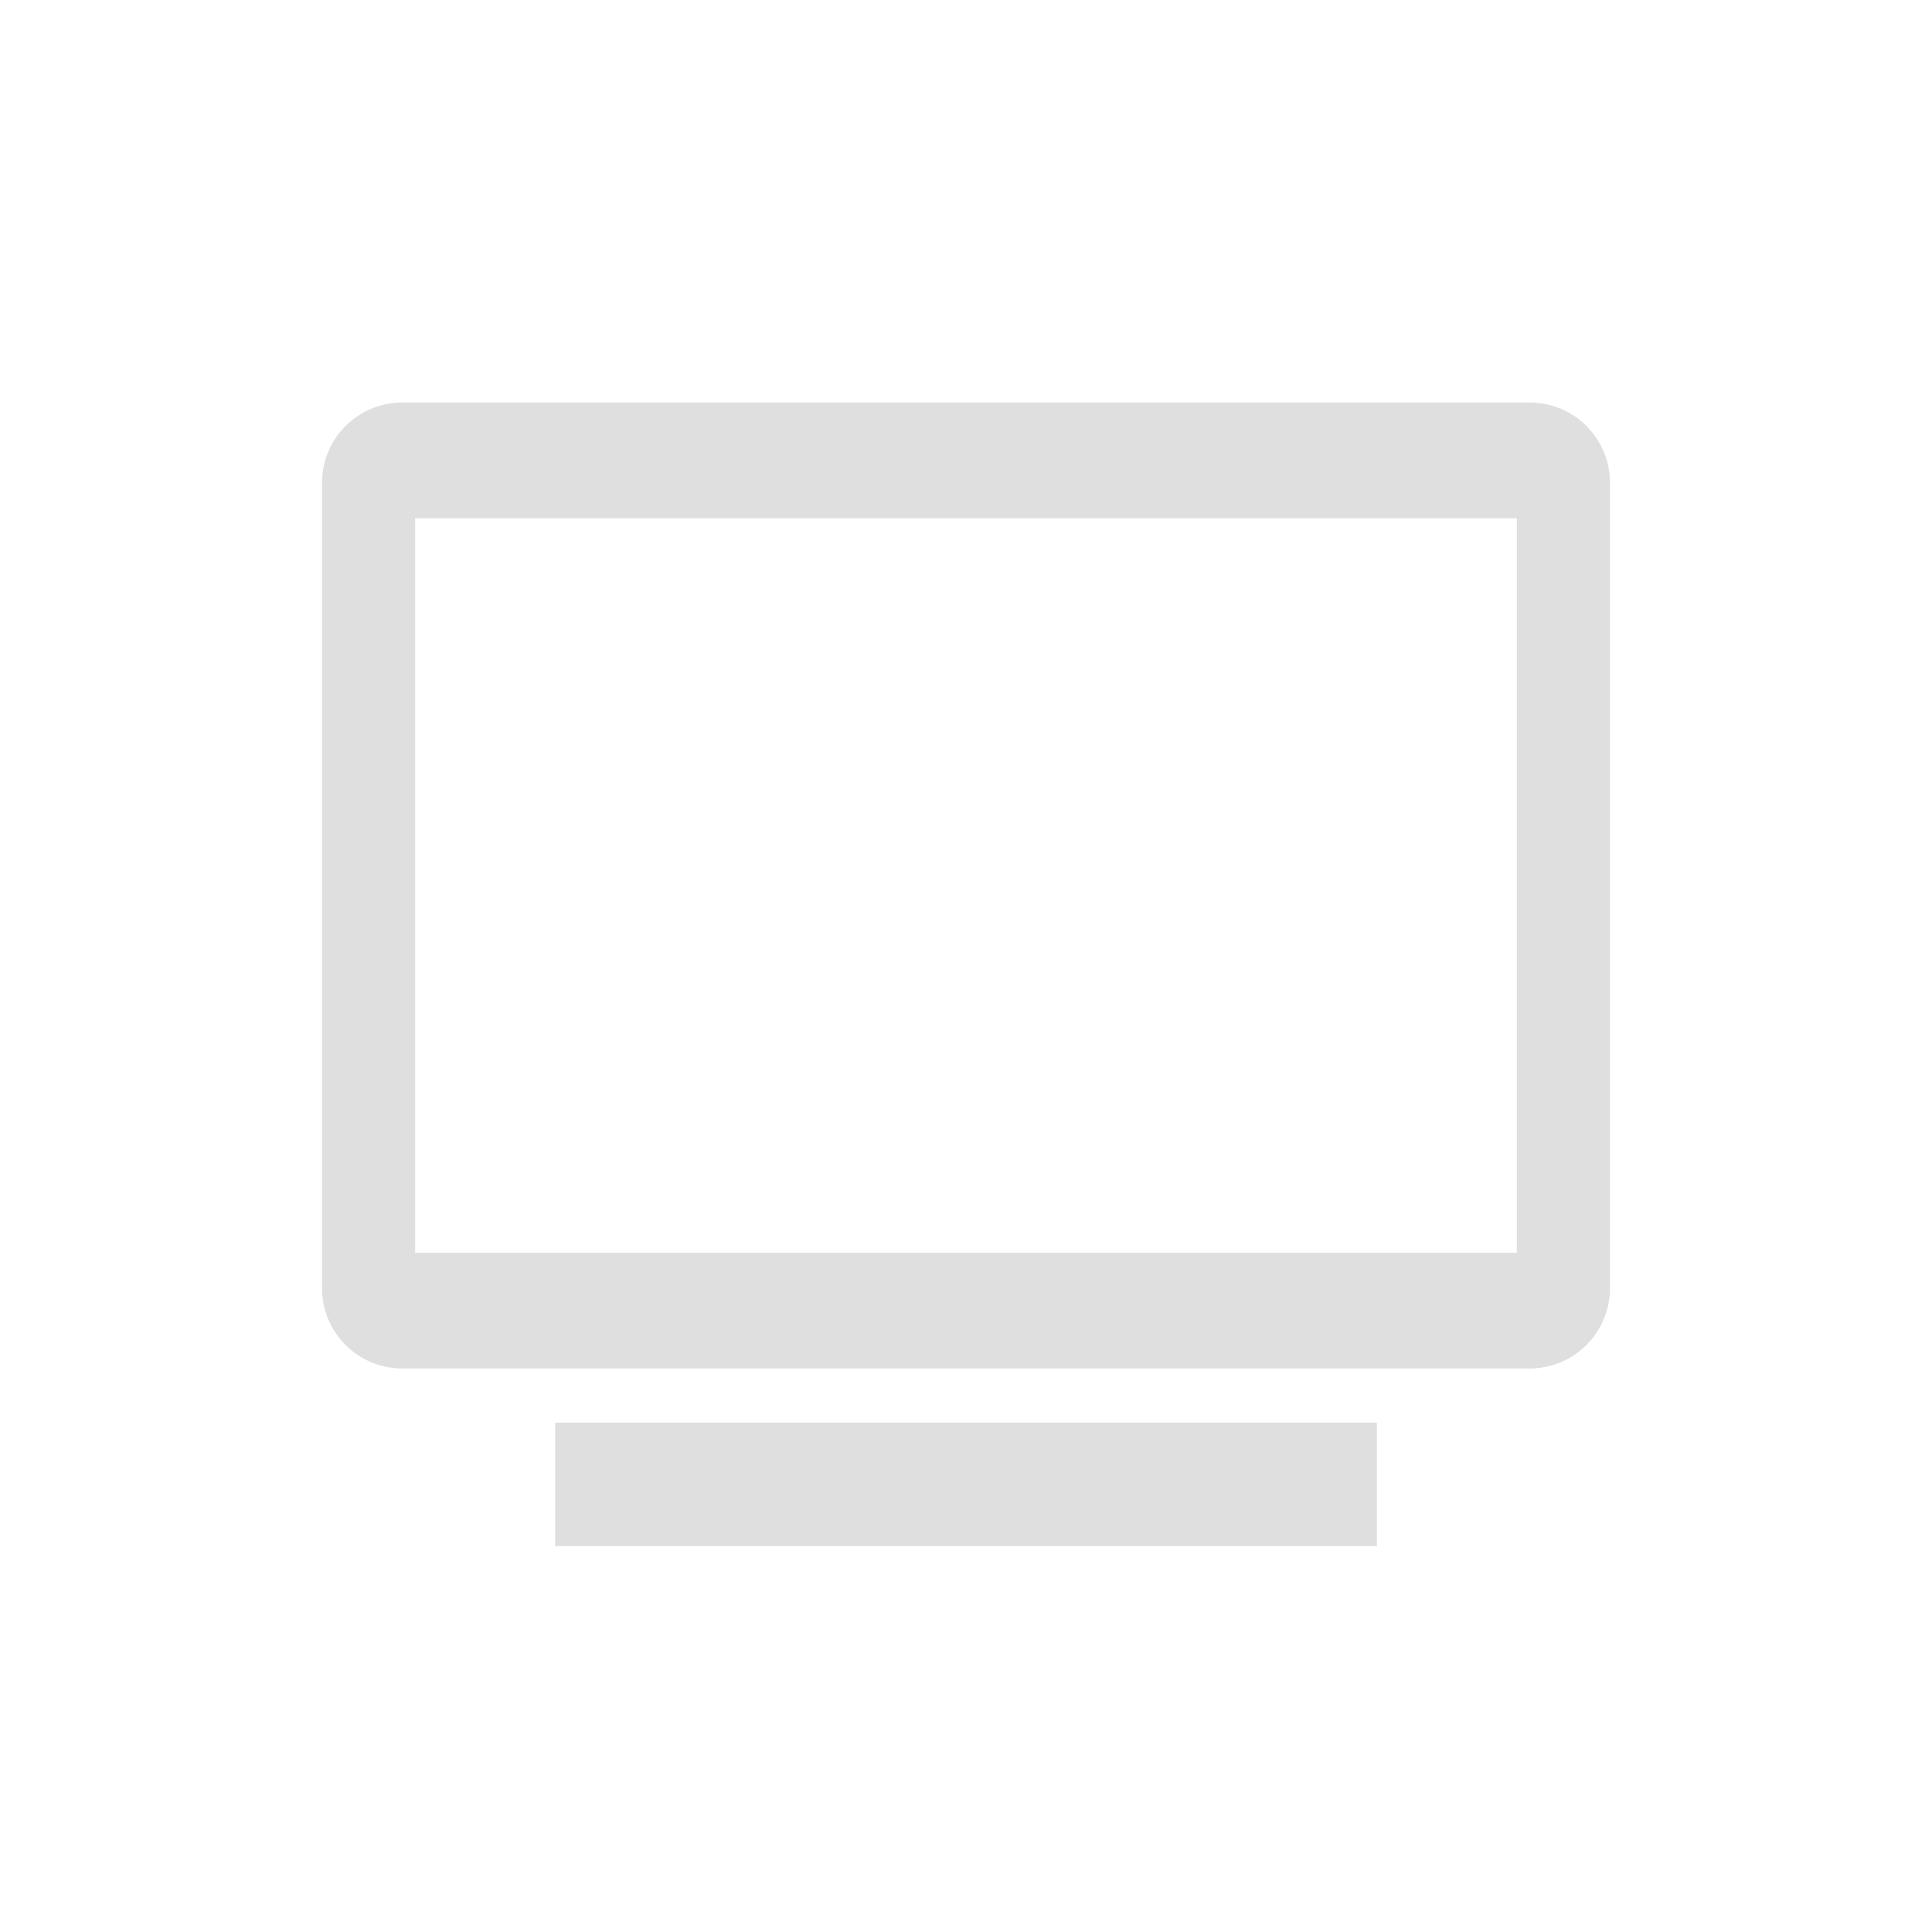
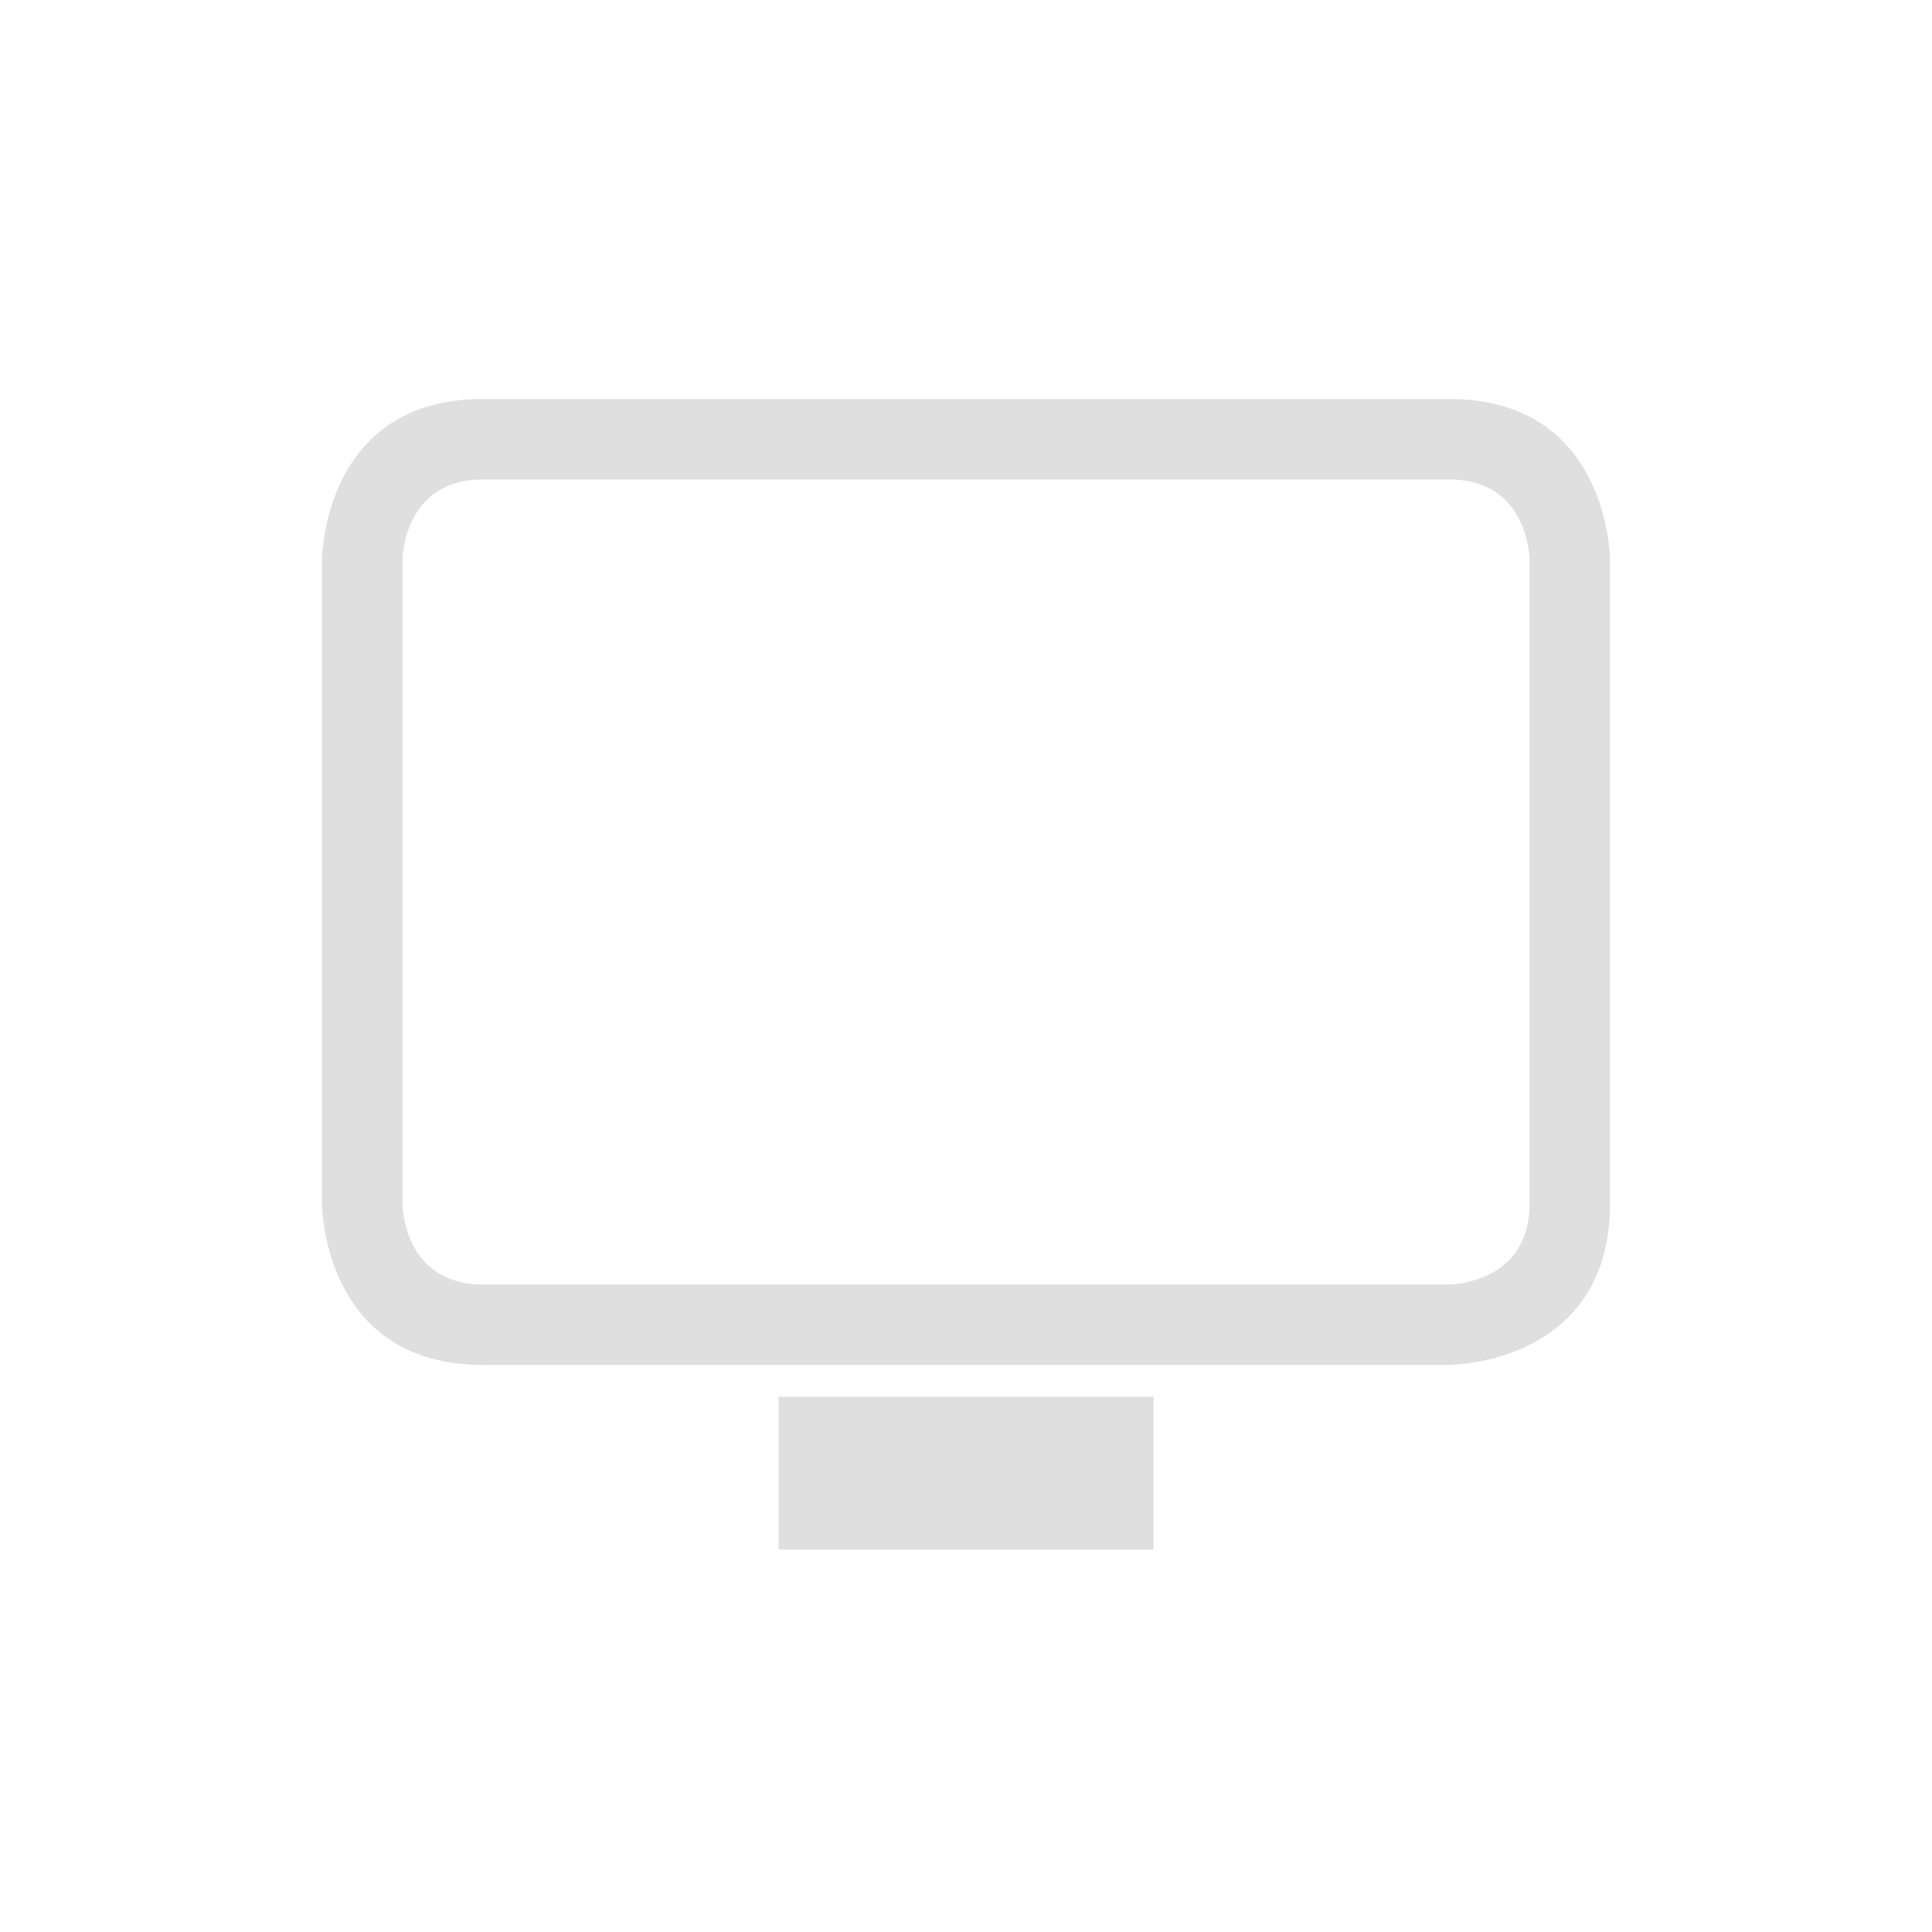
- <svg xmlns="http://www.w3.org/2000/svg" width="100%" height="100%" viewBox="-4 -4 24 24">
-   <defs>
-     <style id="current-color-scheme" type="text/css">
-    .ColorScheme-Text { color:#dfdfdf; } .ColorScheme-Highlight { color:#4285f4; } .ColorScheme-NeutralText { color:#ff9800; } .ColorScheme-PositiveText { color:#4caf50; } .ColorScheme-NegativeText { color:#f44336; }
-   </style>
+ <svg xmlns="http://www.w3.org/2000/svg" viewBox="-4 -4 24 24">
+   <defs id="defs1">
+     <style id="current-color-scheme" type="text/css">.ColorScheme-Text { color:#dfdfdf; } .ColorScheme-Highlight { color:#4285f4; } .ColorScheme-NeutralText { color:#ff9800; } .ColorScheme-PositiveText { color:#4caf50; } .ColorScheme-NegativeText { color:#f44336; }</style>
  </defs>
-   <path style="fill:currentColor" class="ColorScheme-Text" d="m13.104 13.672h-10.208v1.534h10.208zm-12.104-12.672c-.554 0-1 .446-1 1v10c0 .554.446 1 1 1h14c.554 0 1-.446 1-1v-10c0-.554-.446-1-1-1zm.157 1.438h13.686v9.124h-13.686z" />
+   <path id="path2" class="ColorScheme-PositiveText" d="m5.671 13.351h4.658v1.899h-4.658zm-3.671-12.395c-2 0-2 2-2 2v8s0 2 2 2h12s2 0 2-2v-8s0-2-2-2zm0 1h12c1 0 1 1 1 1v8c0 1-1 1-1 1h-12c-1 0-1-1-1-1v-8s0-1 1-1z" style="-inkscape-stroke:none;color:#4caf50;fill:#dfdfdf;font-variation-settings:normal;stop-color:#000000" />
</svg>
